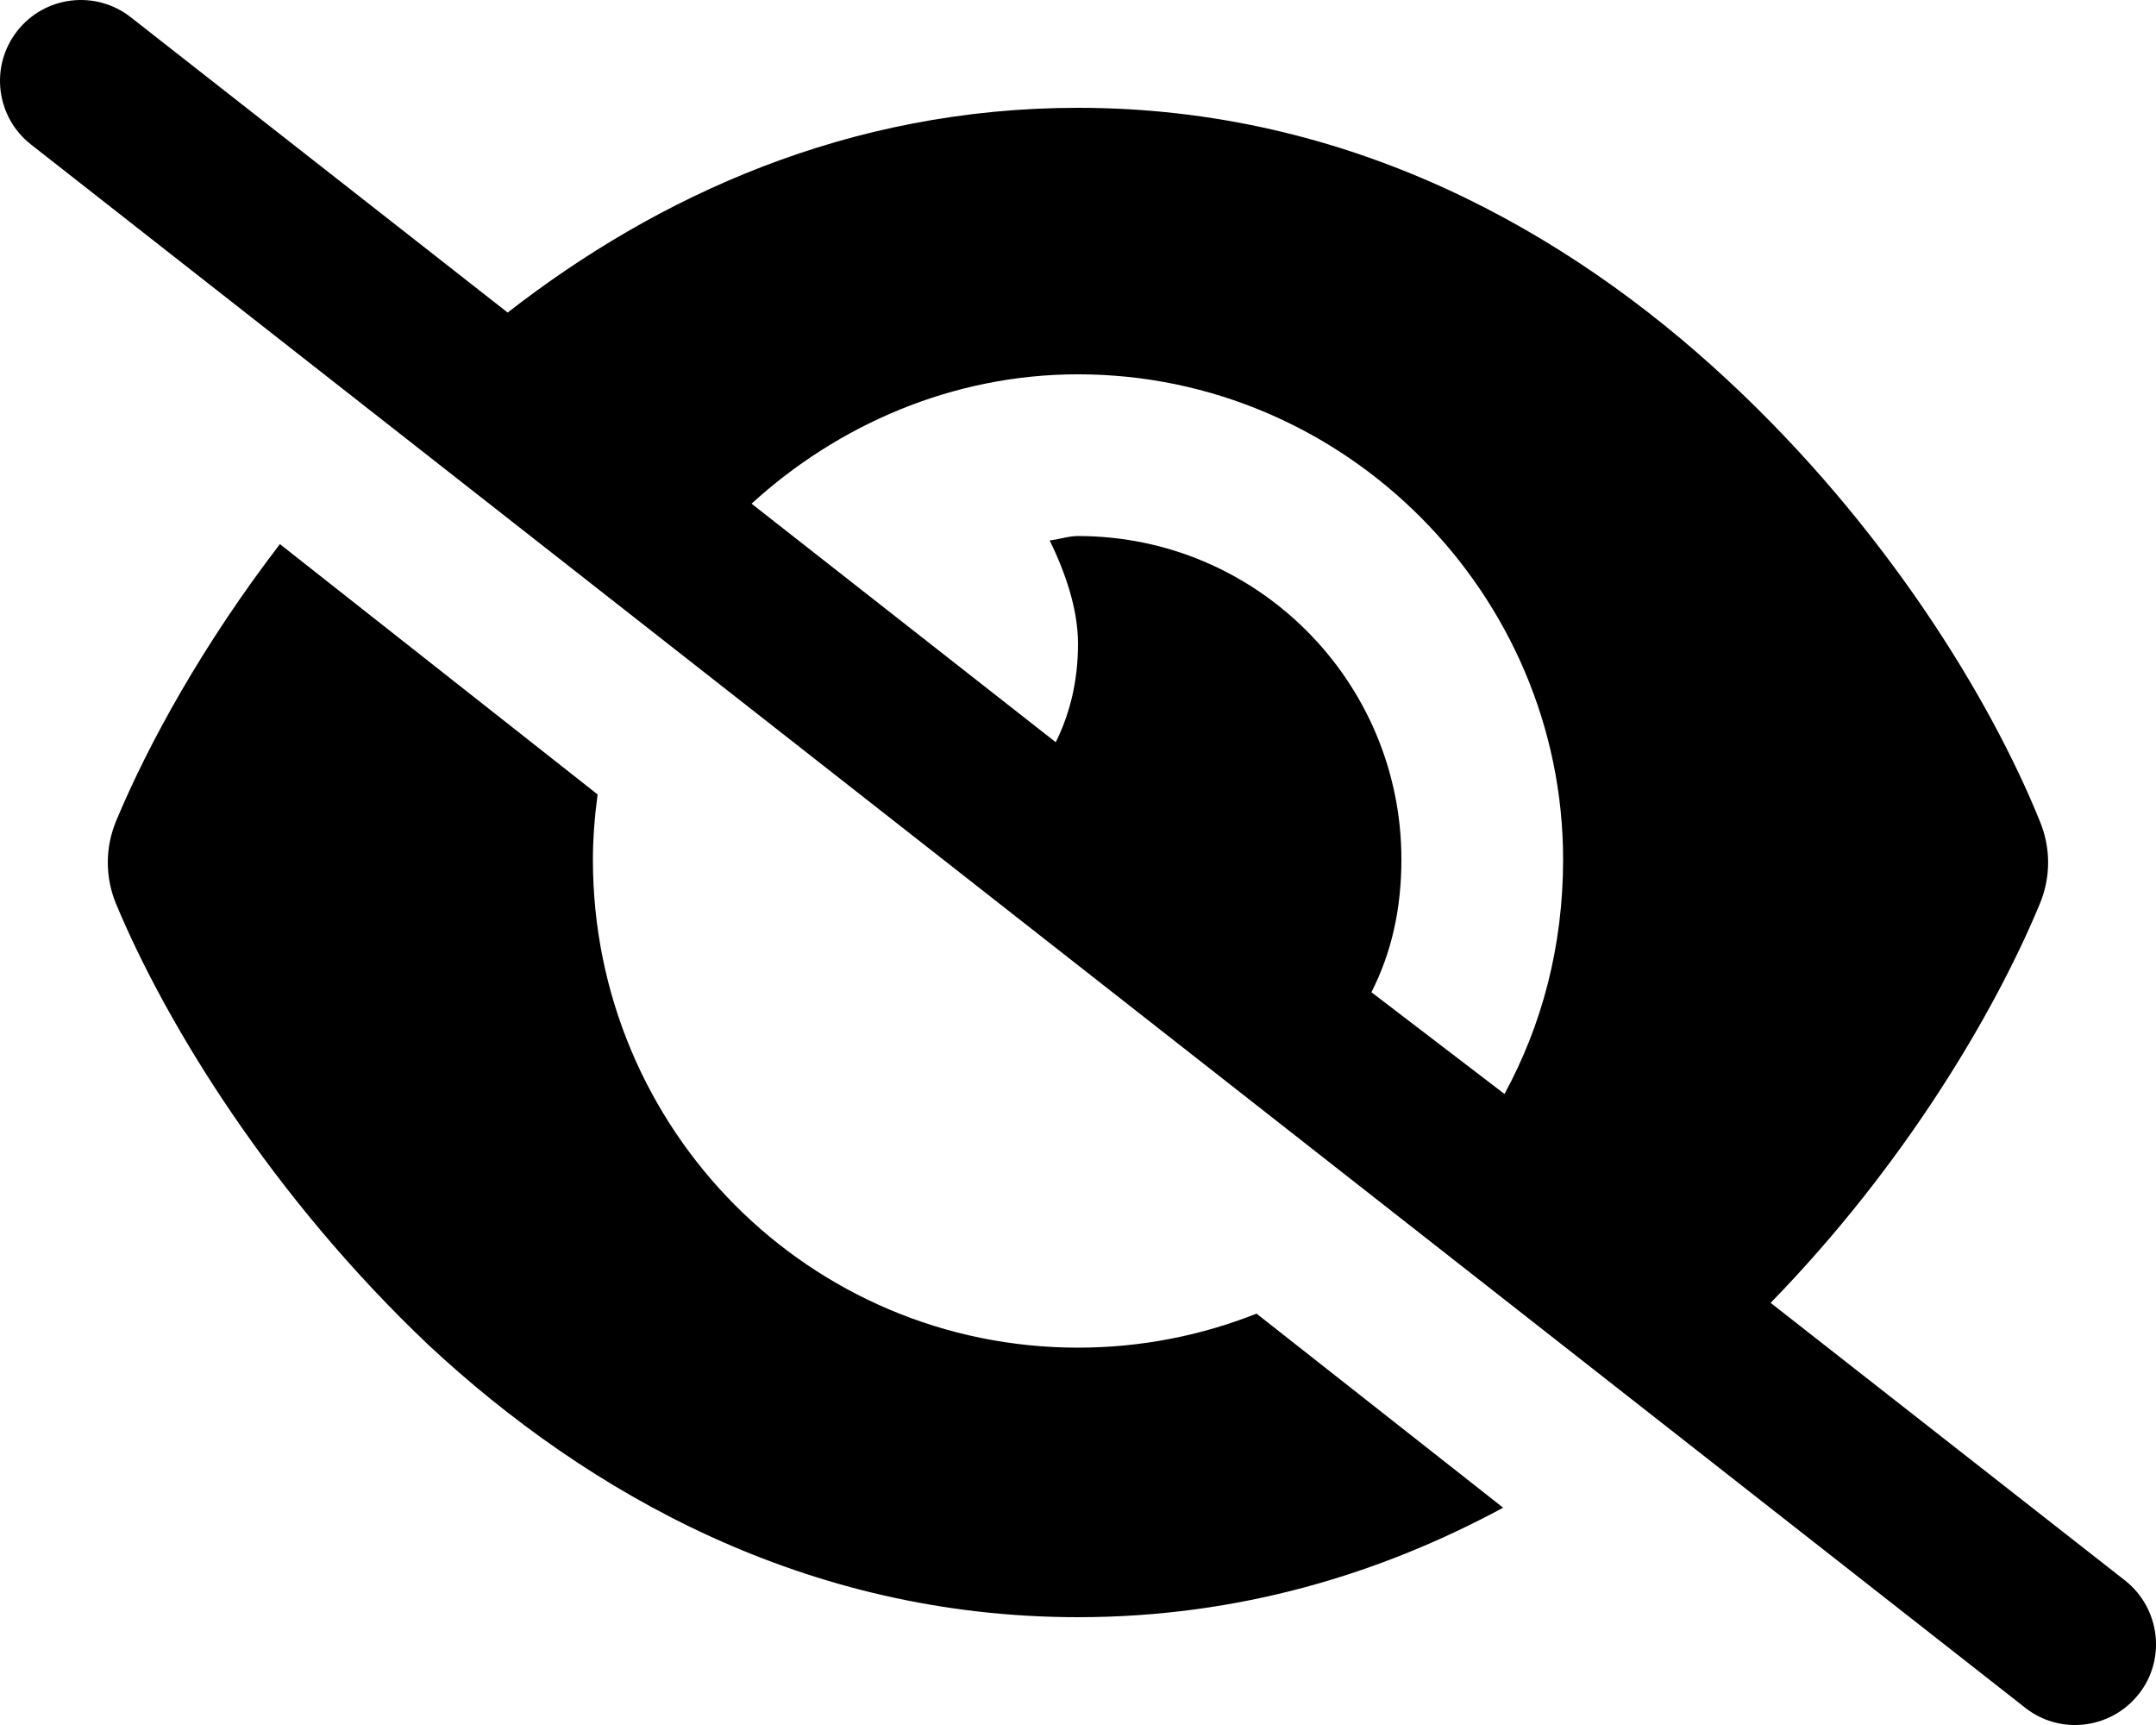
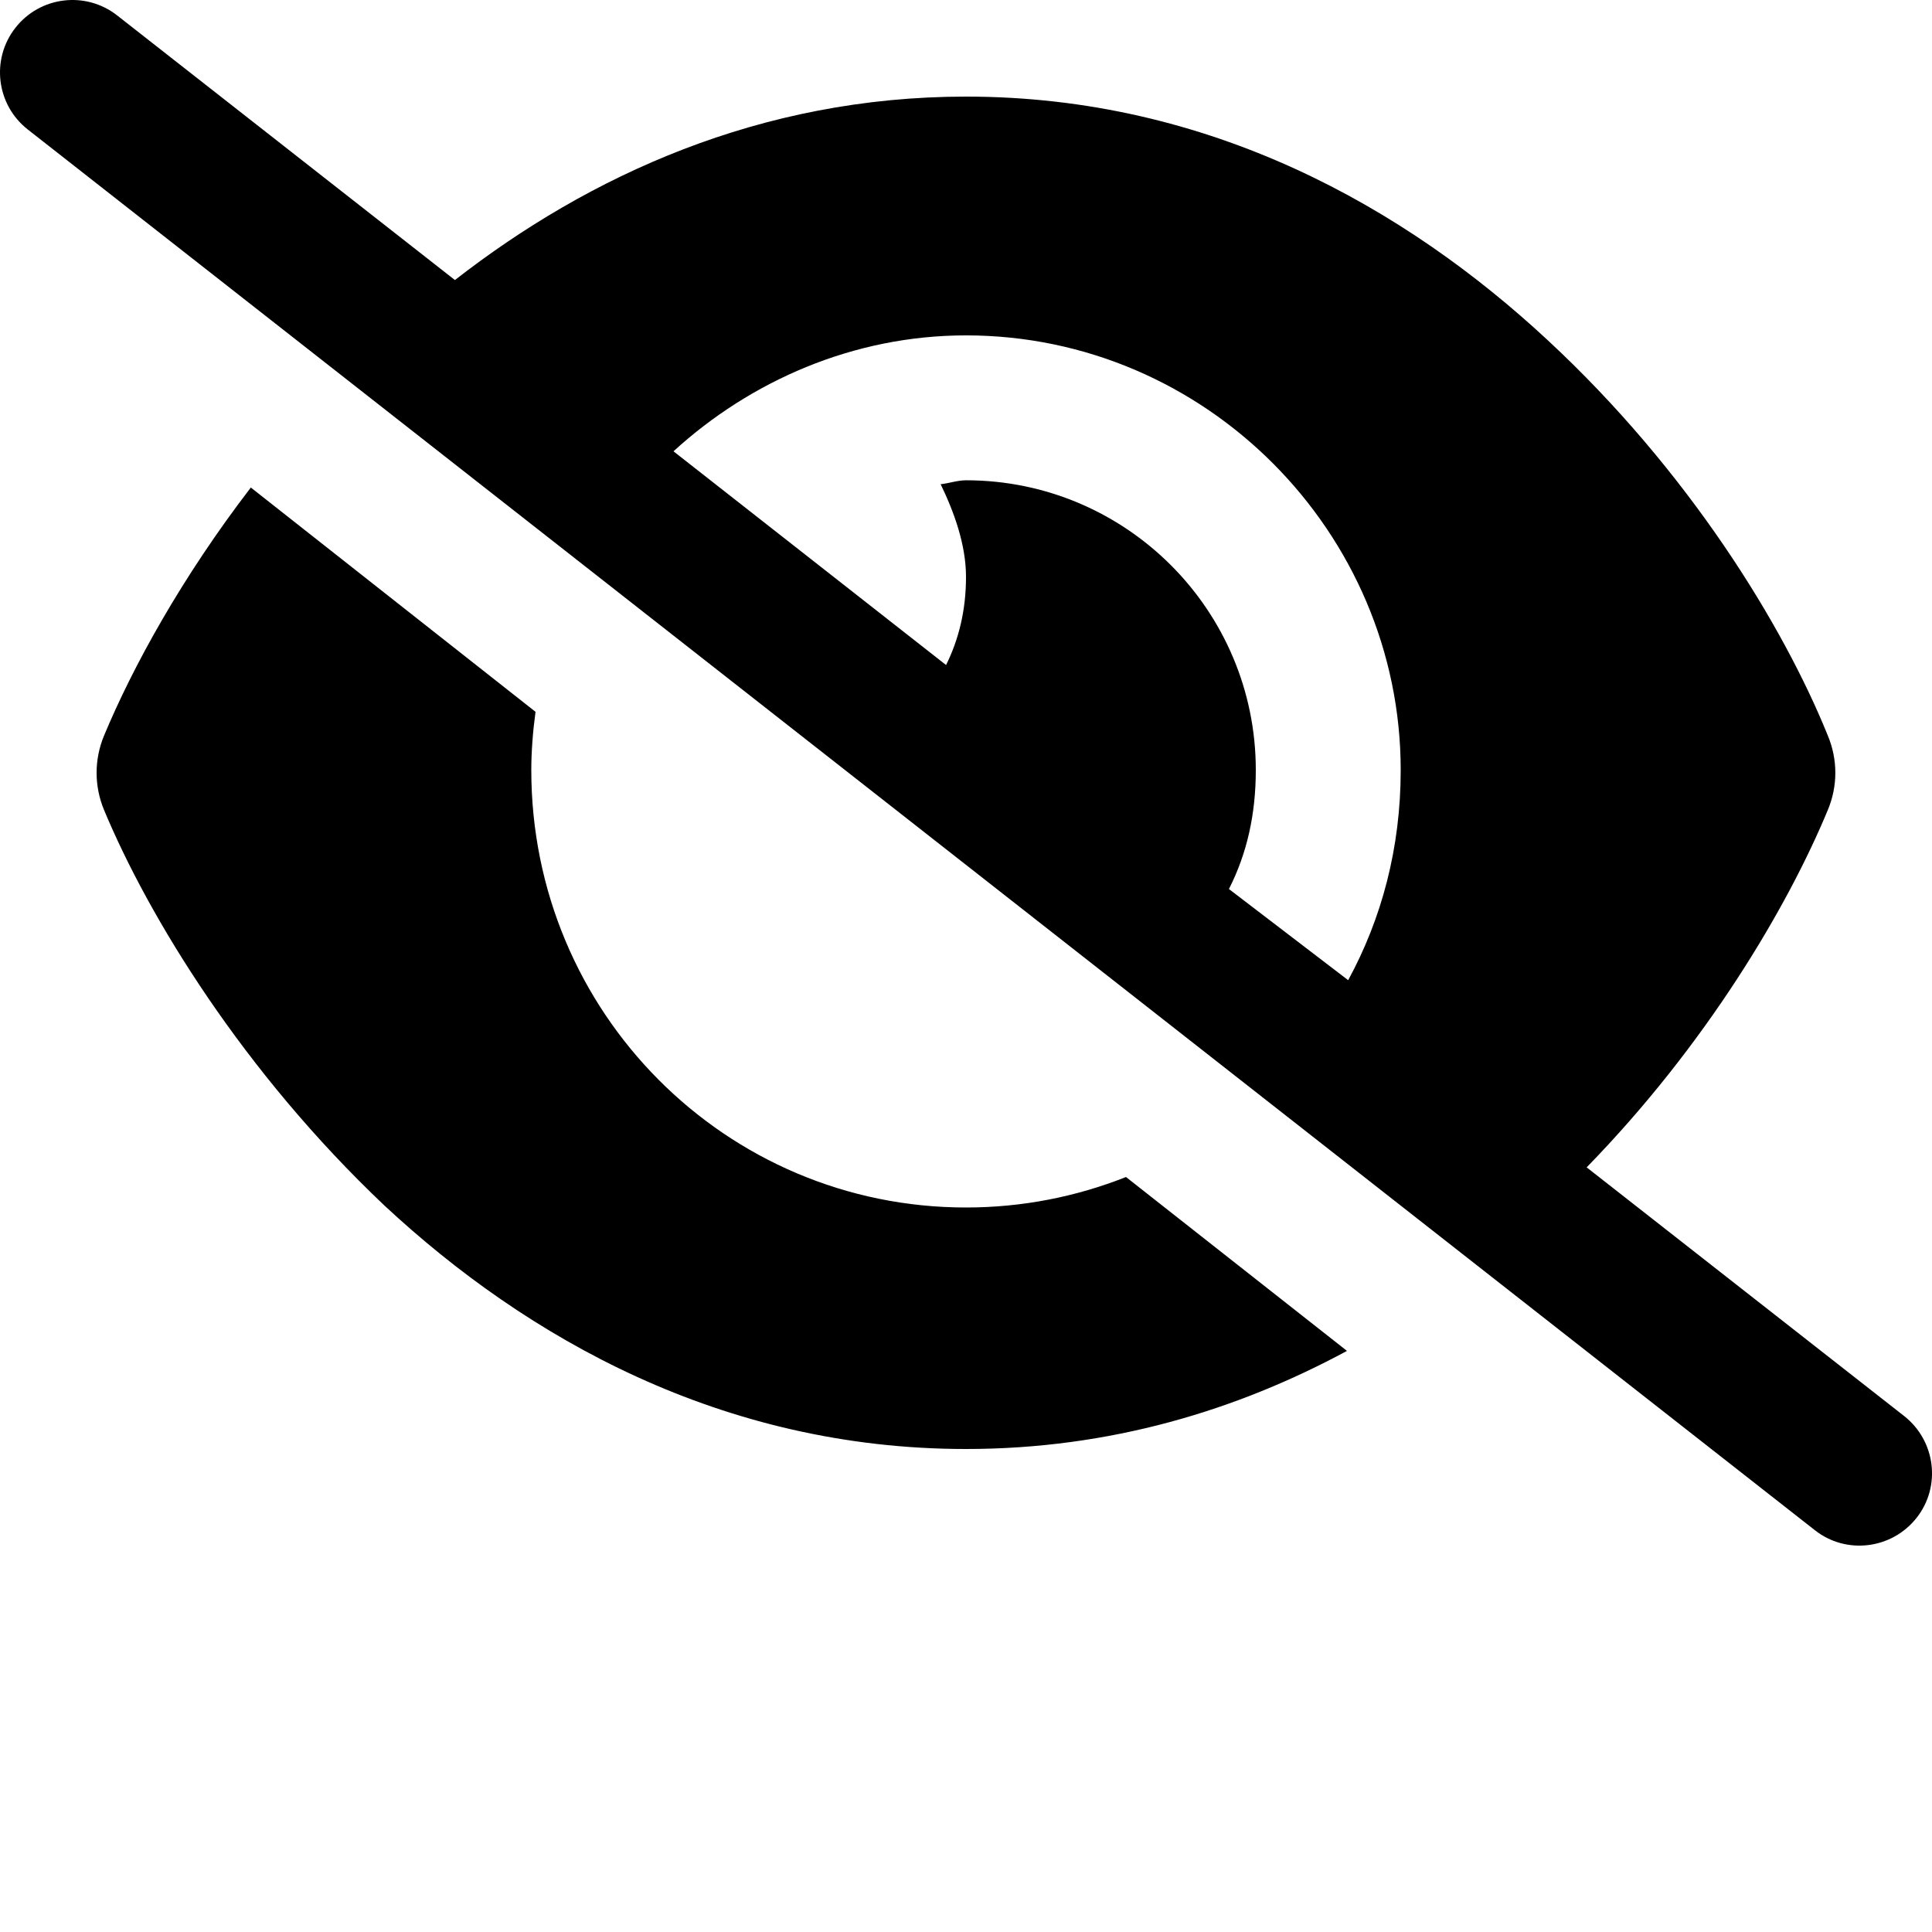
- <svg xmlns="http://www.w3.org/2000/svg" aria-hidden="true" focusable="false" data-prefix="fas" data-icon="eye-slash" class="svg-inline--fa fa-eye-slash " role="img" viewBox="0 0 640 512">
+ <svg xmlns="http://www.w3.org/2000/svg" aria-hidden="true" focusable="false" data-prefix="fas" data-icon="eye-slash" class="svg-inline--fa fa-eye-slash " role="img" viewBox="0 0 640 640">
  <path fill="currentColor" d="M150.7 92.77C195 58.27 251.8 32 320 32C400.8 32 465.5 68.84 512.6 112.6C559.4 156 590.7 207.1 605.5 243.7C608.8 251.6 608.8 260.4 605.5 268.3C592.1 300.6 565.2 346.1 525.6 386.7L630.8 469.1C641.2 477.3 643.1 492.4 634.9 502.8C626.7 513.2 611.6 515.1 601.2 506.9L9.196 42.89C-1.236 34.71-3.065 19.63 5.112 9.196C13.29-1.236 28.37-3.065 38.81 5.112L150.7 92.77zM223.1 149.5L313.4 220.3C317.6 211.8 320 202.2 320 191.1C320 180.5 316.1 169.7 311.6 160.4C314.4 160.1 317.2 159.1 320 159.1C373 159.1 416 202.1 416 255.1C416 269.7 413.1 282.7 407.1 294.5L446.6 324.7C457.7 304.3 464 280.9 464 255.1C464 176.5 399.5 111.1 320 111.1C282.7 111.1 248.6 126.2 223.1 149.5zM320 480C239.2 480 174.5 443.2 127.4 399.4C80.62 355.1 49.34 304 34.46 268.3C31.18 260.4 31.18 251.6 34.46 243.7C44 220.8 60.29 191.2 83.09 161.5L177.4 235.8C176.5 242.4 176 249.1 176 255.1C176 335.5 240.5 400 320 400C338.7 400 356.6 396.4 373 389.9L446.2 447.5C409.9 467.1 367.8 480 320 480H320z" />
</svg>
